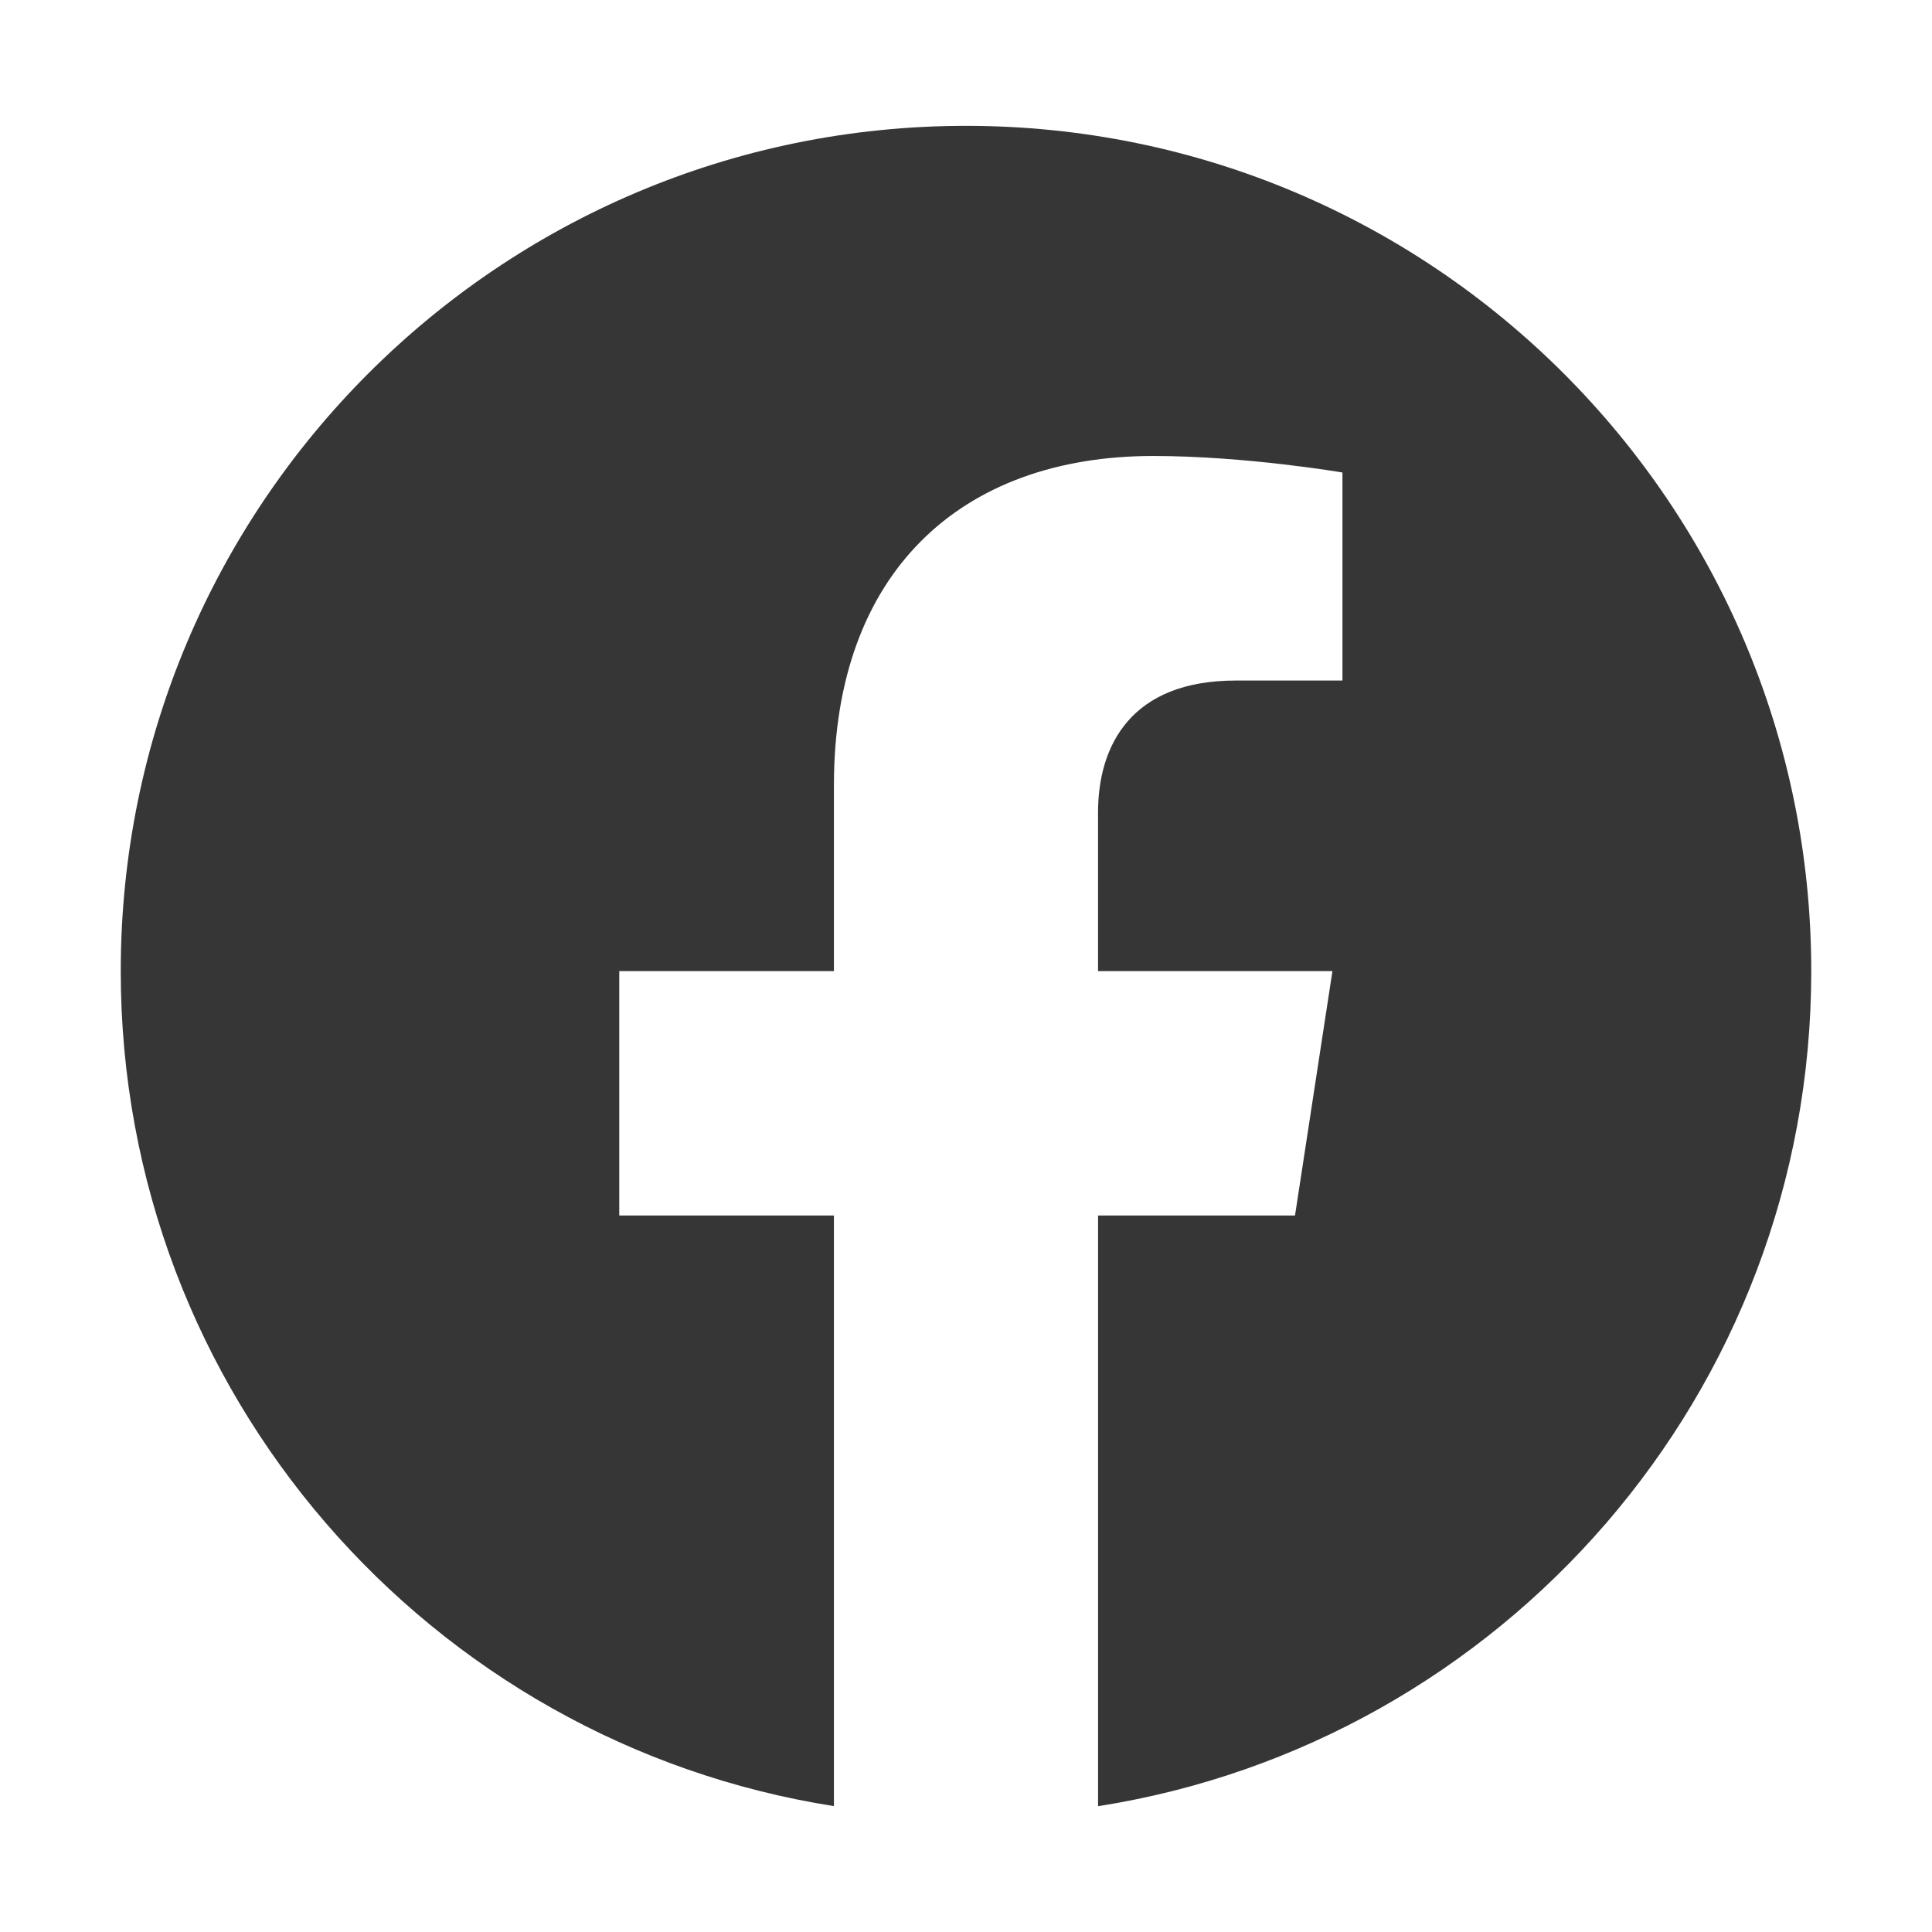
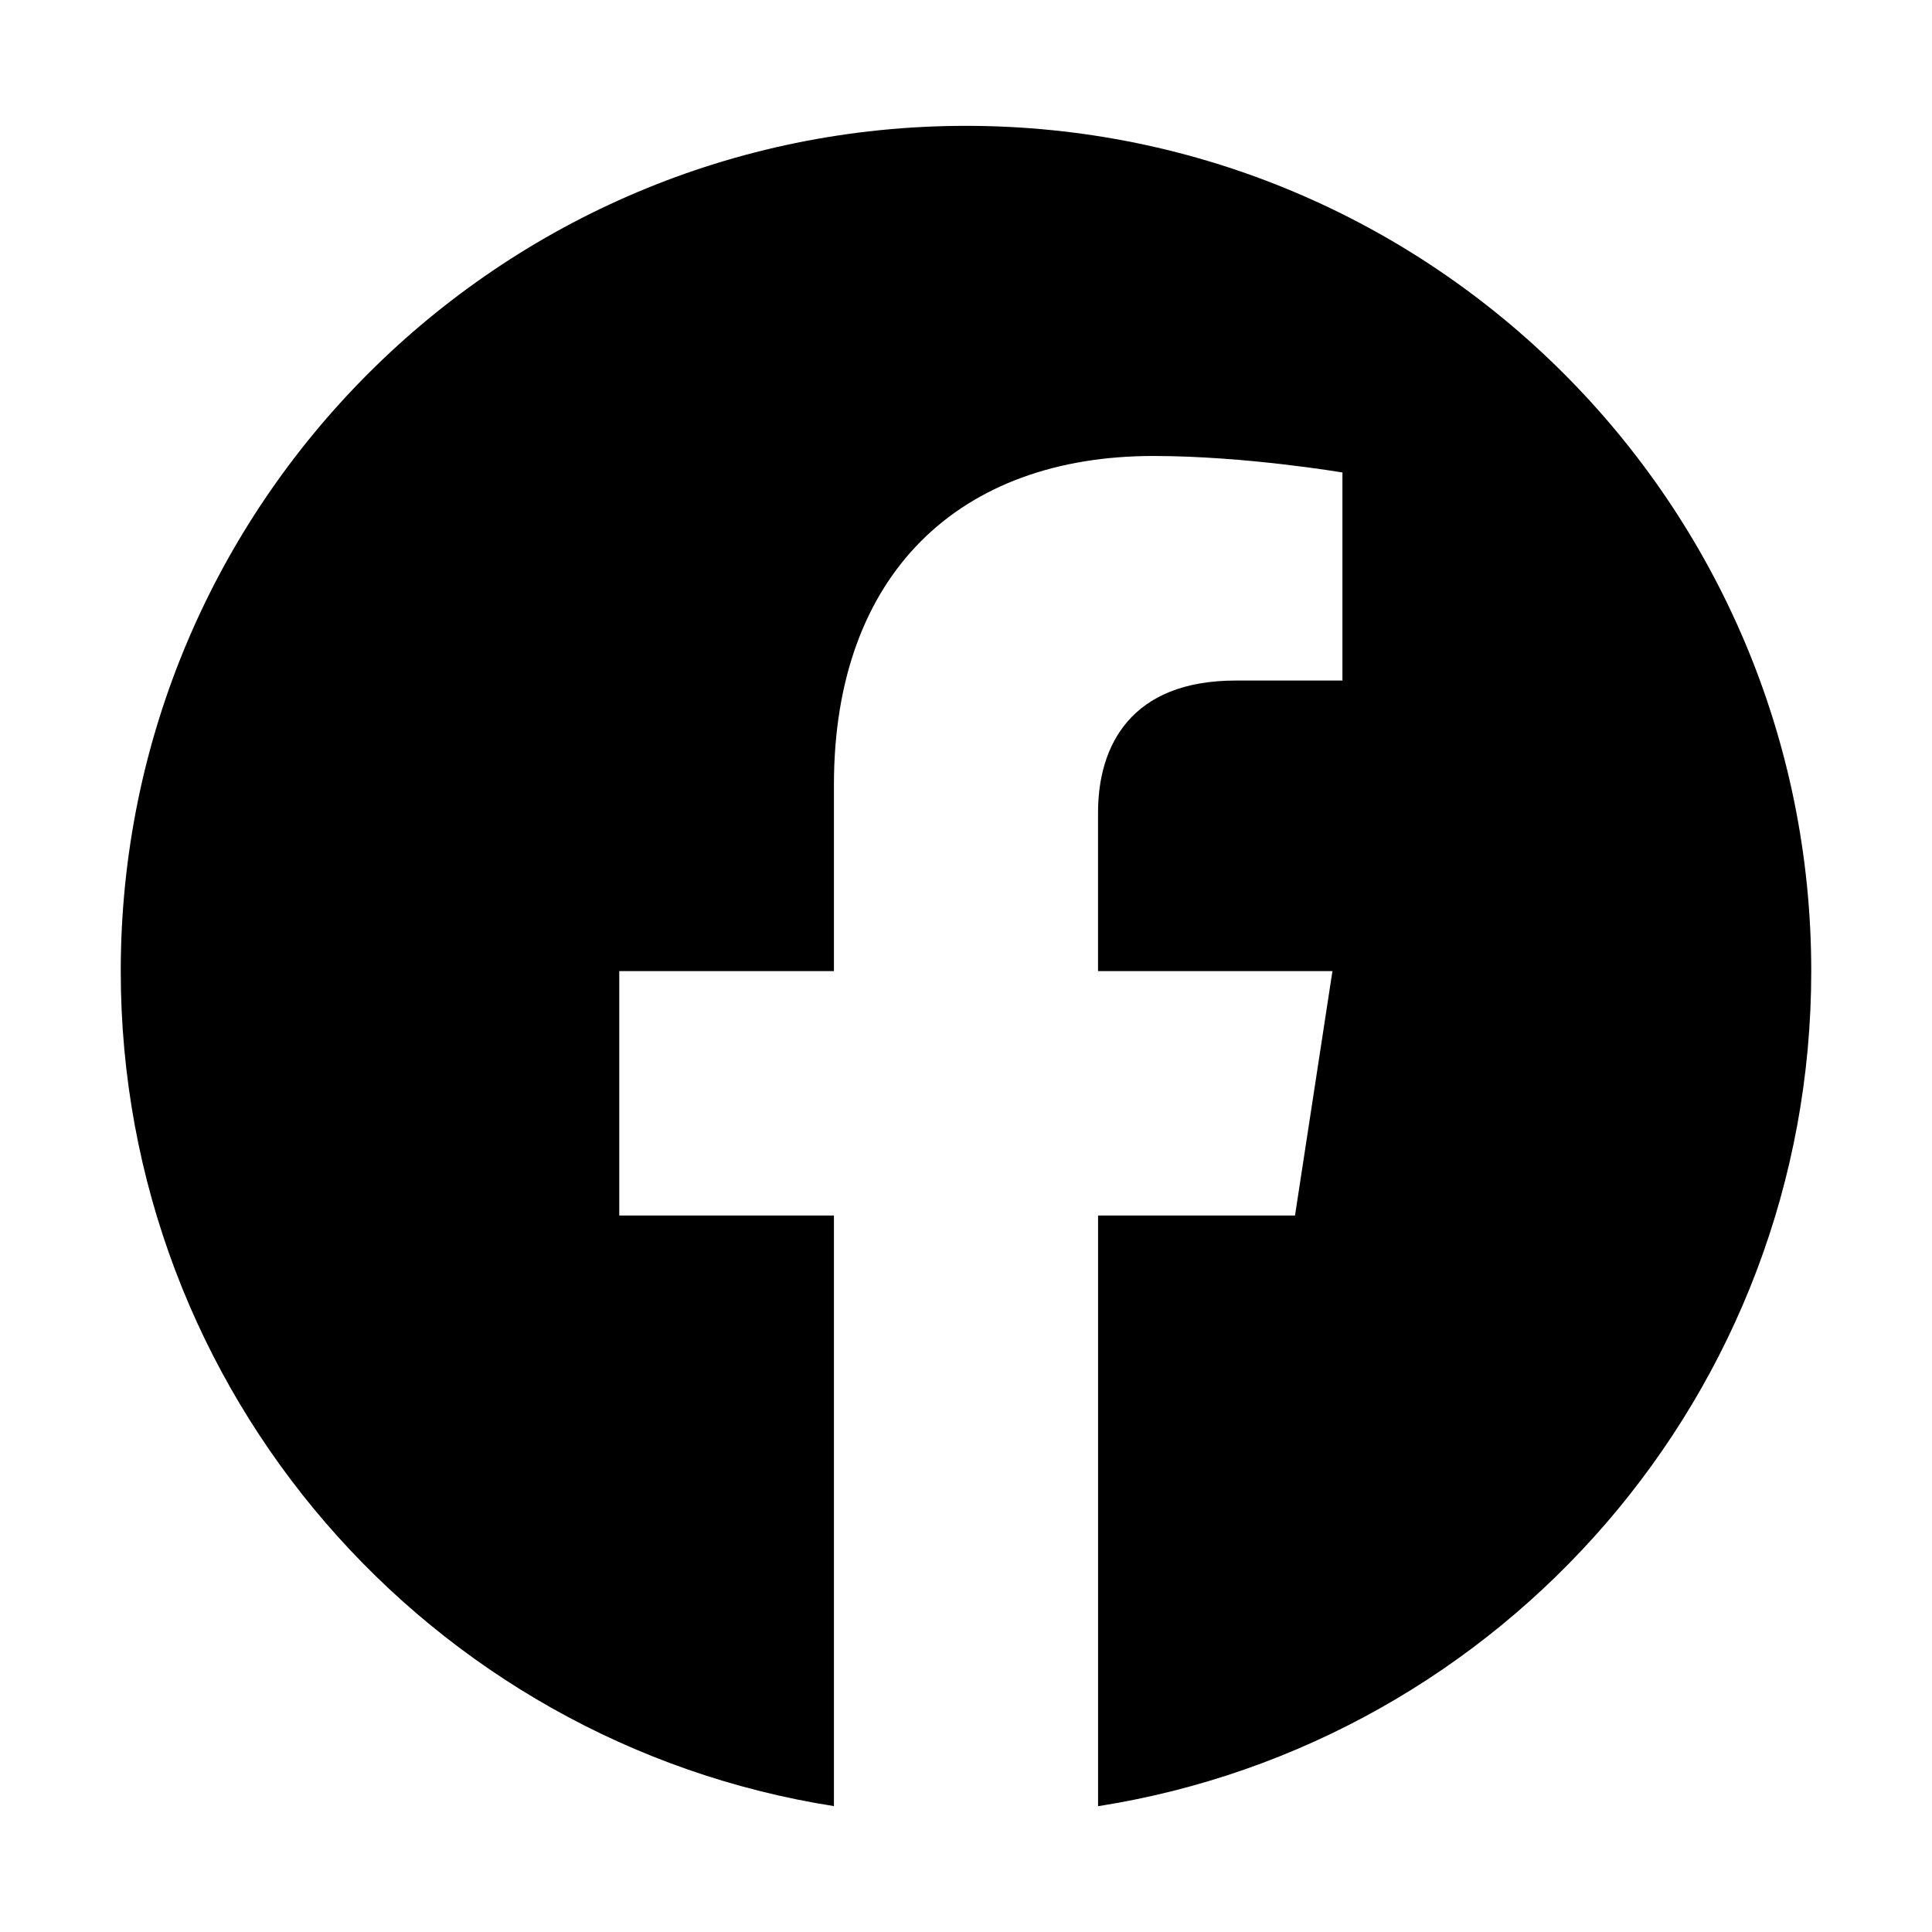
- <svg xmlns="http://www.w3.org/2000/svg" class="ionicon" viewBox="0 0 512 512">
-   <path fill="#363636" d="M480 257.35c0-123.7-100.3-224-224-224s-224 100.3-224 224c0 111.8 81.9 204.47 189 221.29V322.12h-56.89v-64.77H221V208c0-56.13 33.45-87.16 84.61-87.16 24.51 0 50.15 4.38 50.15 4.38v55.13H327.5c-27.81 0-36.51 17.26-36.51 35v42h62.12l-9.92 64.77H291v156.54c107.1-16.81 189-109.48 189-221.31z" fill-rule="evenodd" />
+ <svg xmlns="http://www.w3.org/2000/svg" class="ionicon" viewBox="0 0 512 512" id="facebook">
+   <path d="M480 257.35c0-123.7-100.3-224-224-224s-224 100.3-224 224c0 111.8 81.9 204.47 189 221.29V322.12h-56.89v-64.77H221V208c0-56.13 33.45-87.16 84.61-87.16 24.51 0 50.15 4.38 50.15 4.38v55.13H327.5c-27.81 0-36.51 17.26-36.51 35v42h62.12l-9.92 64.77H291v156.54c107.1-16.81 189-109.48 189-221.31z" fill-rule="evenodd" />
</svg>
